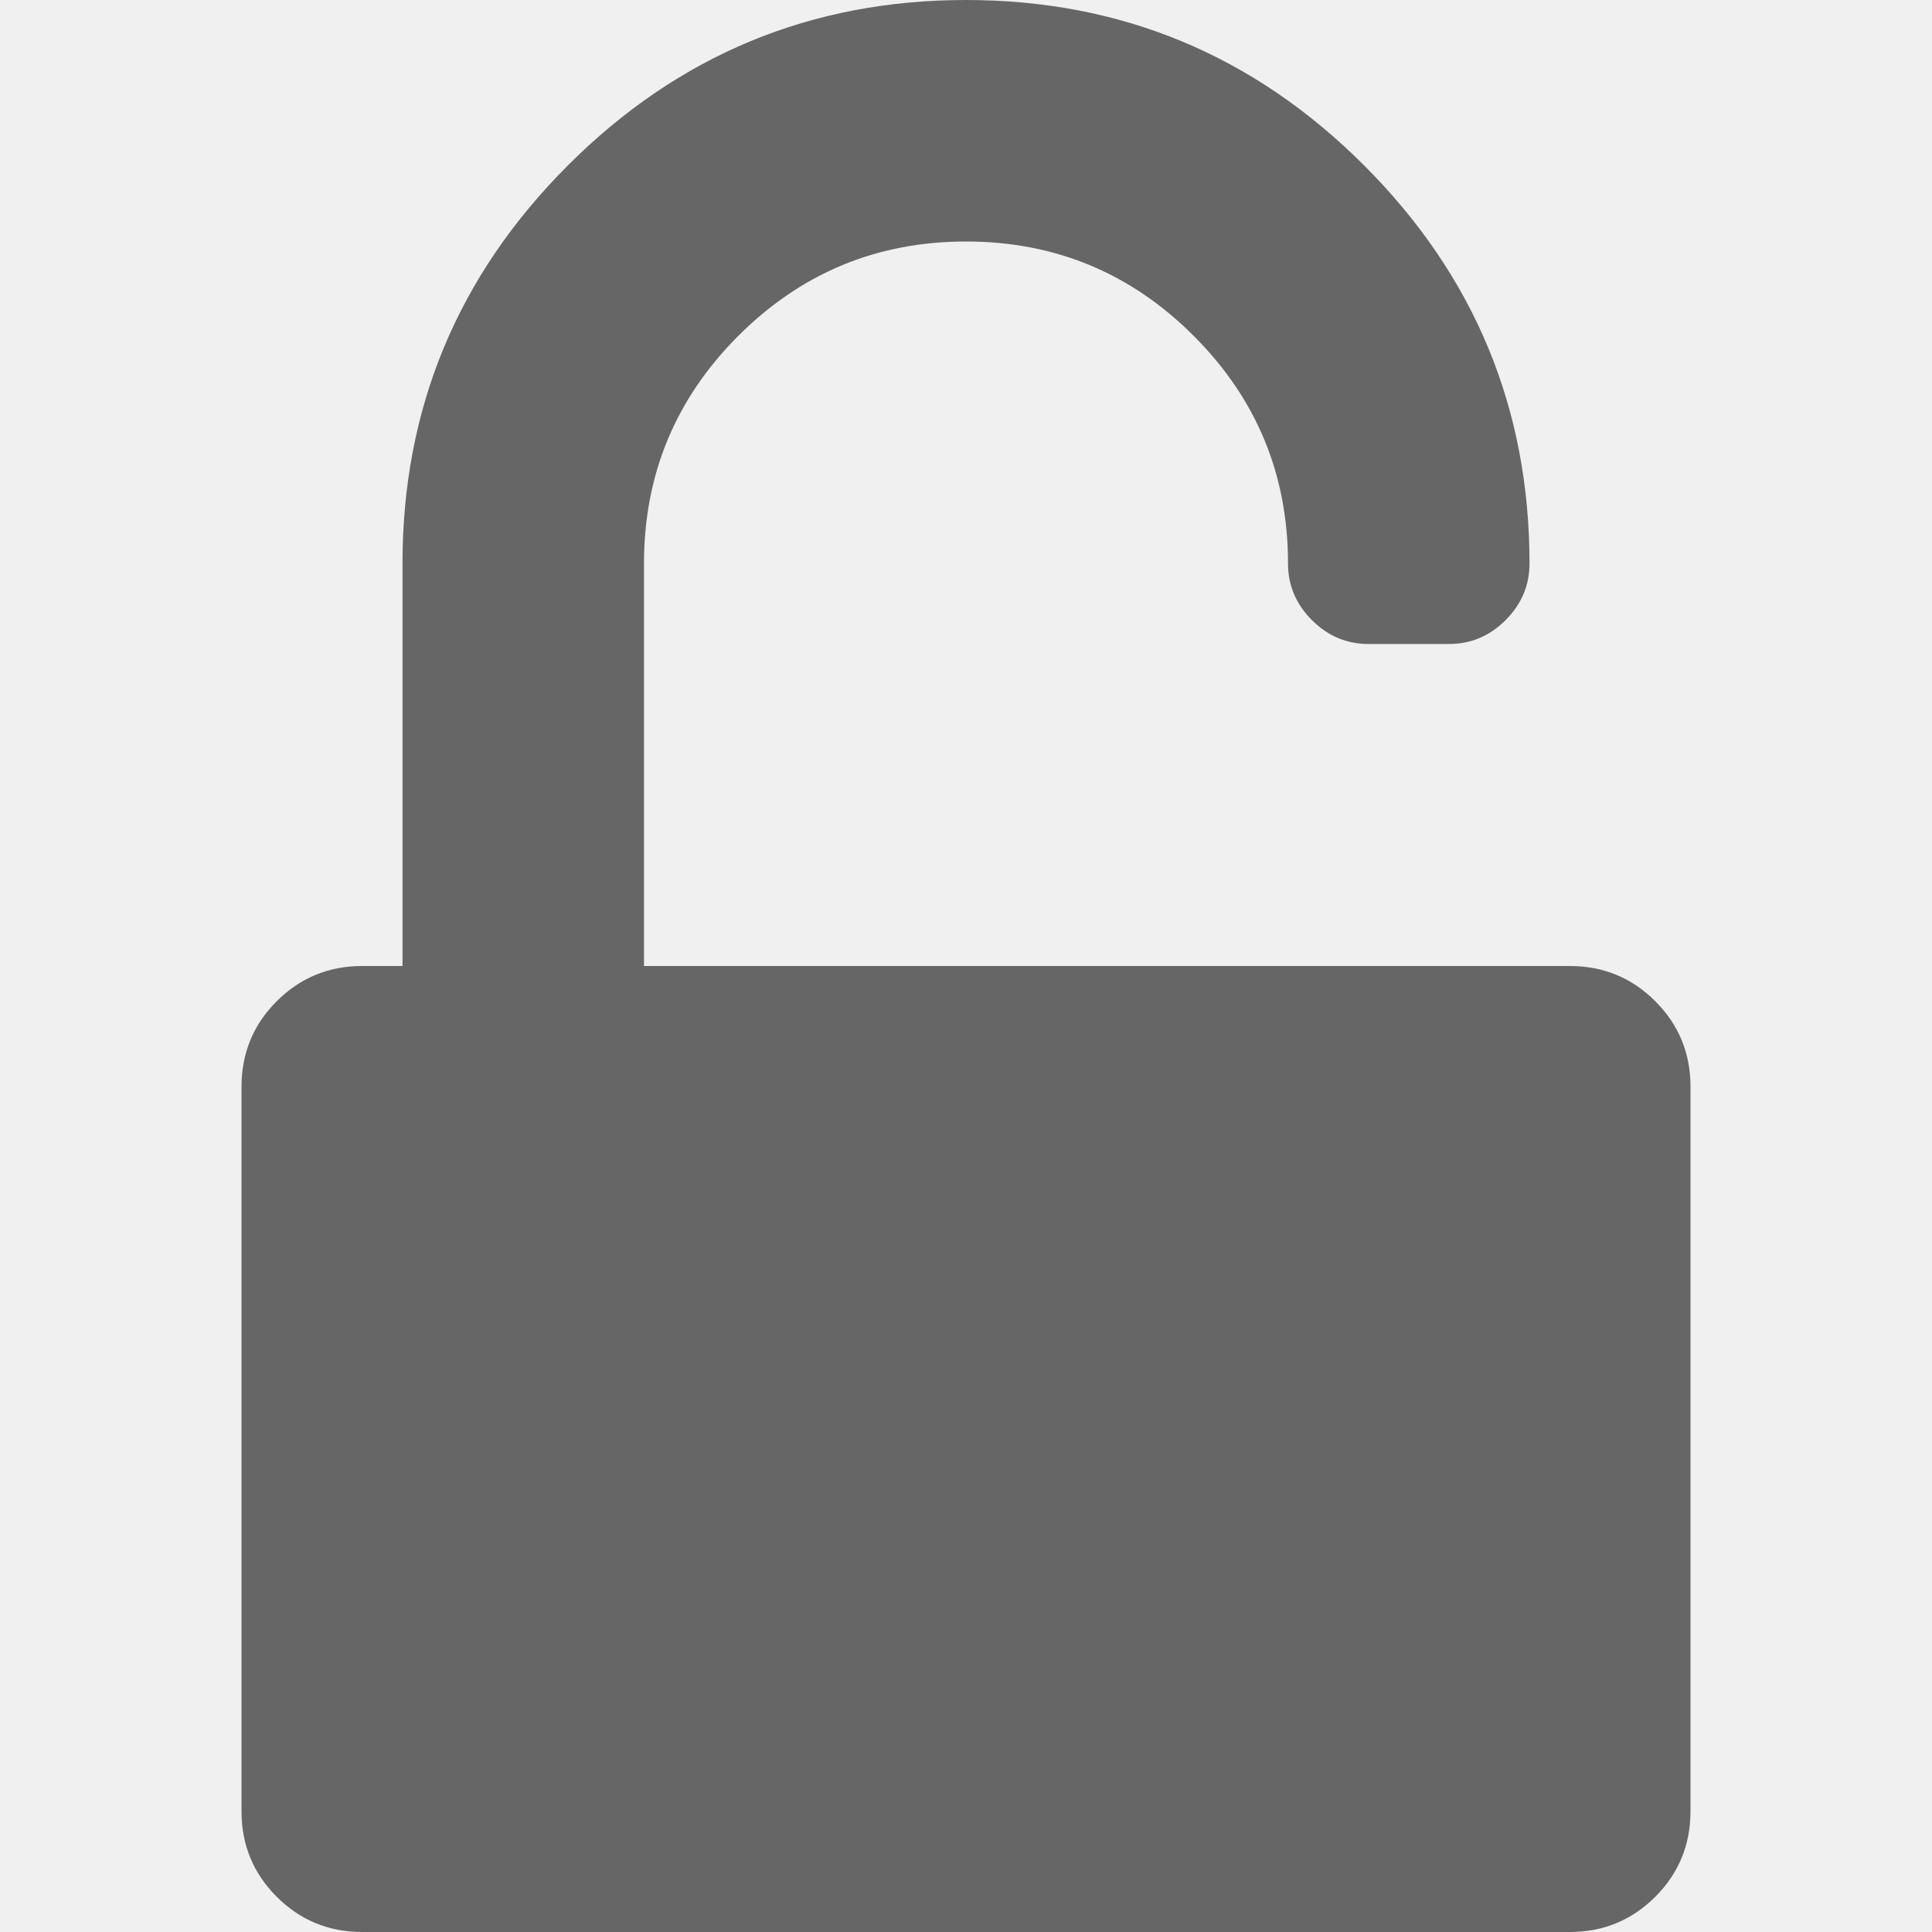
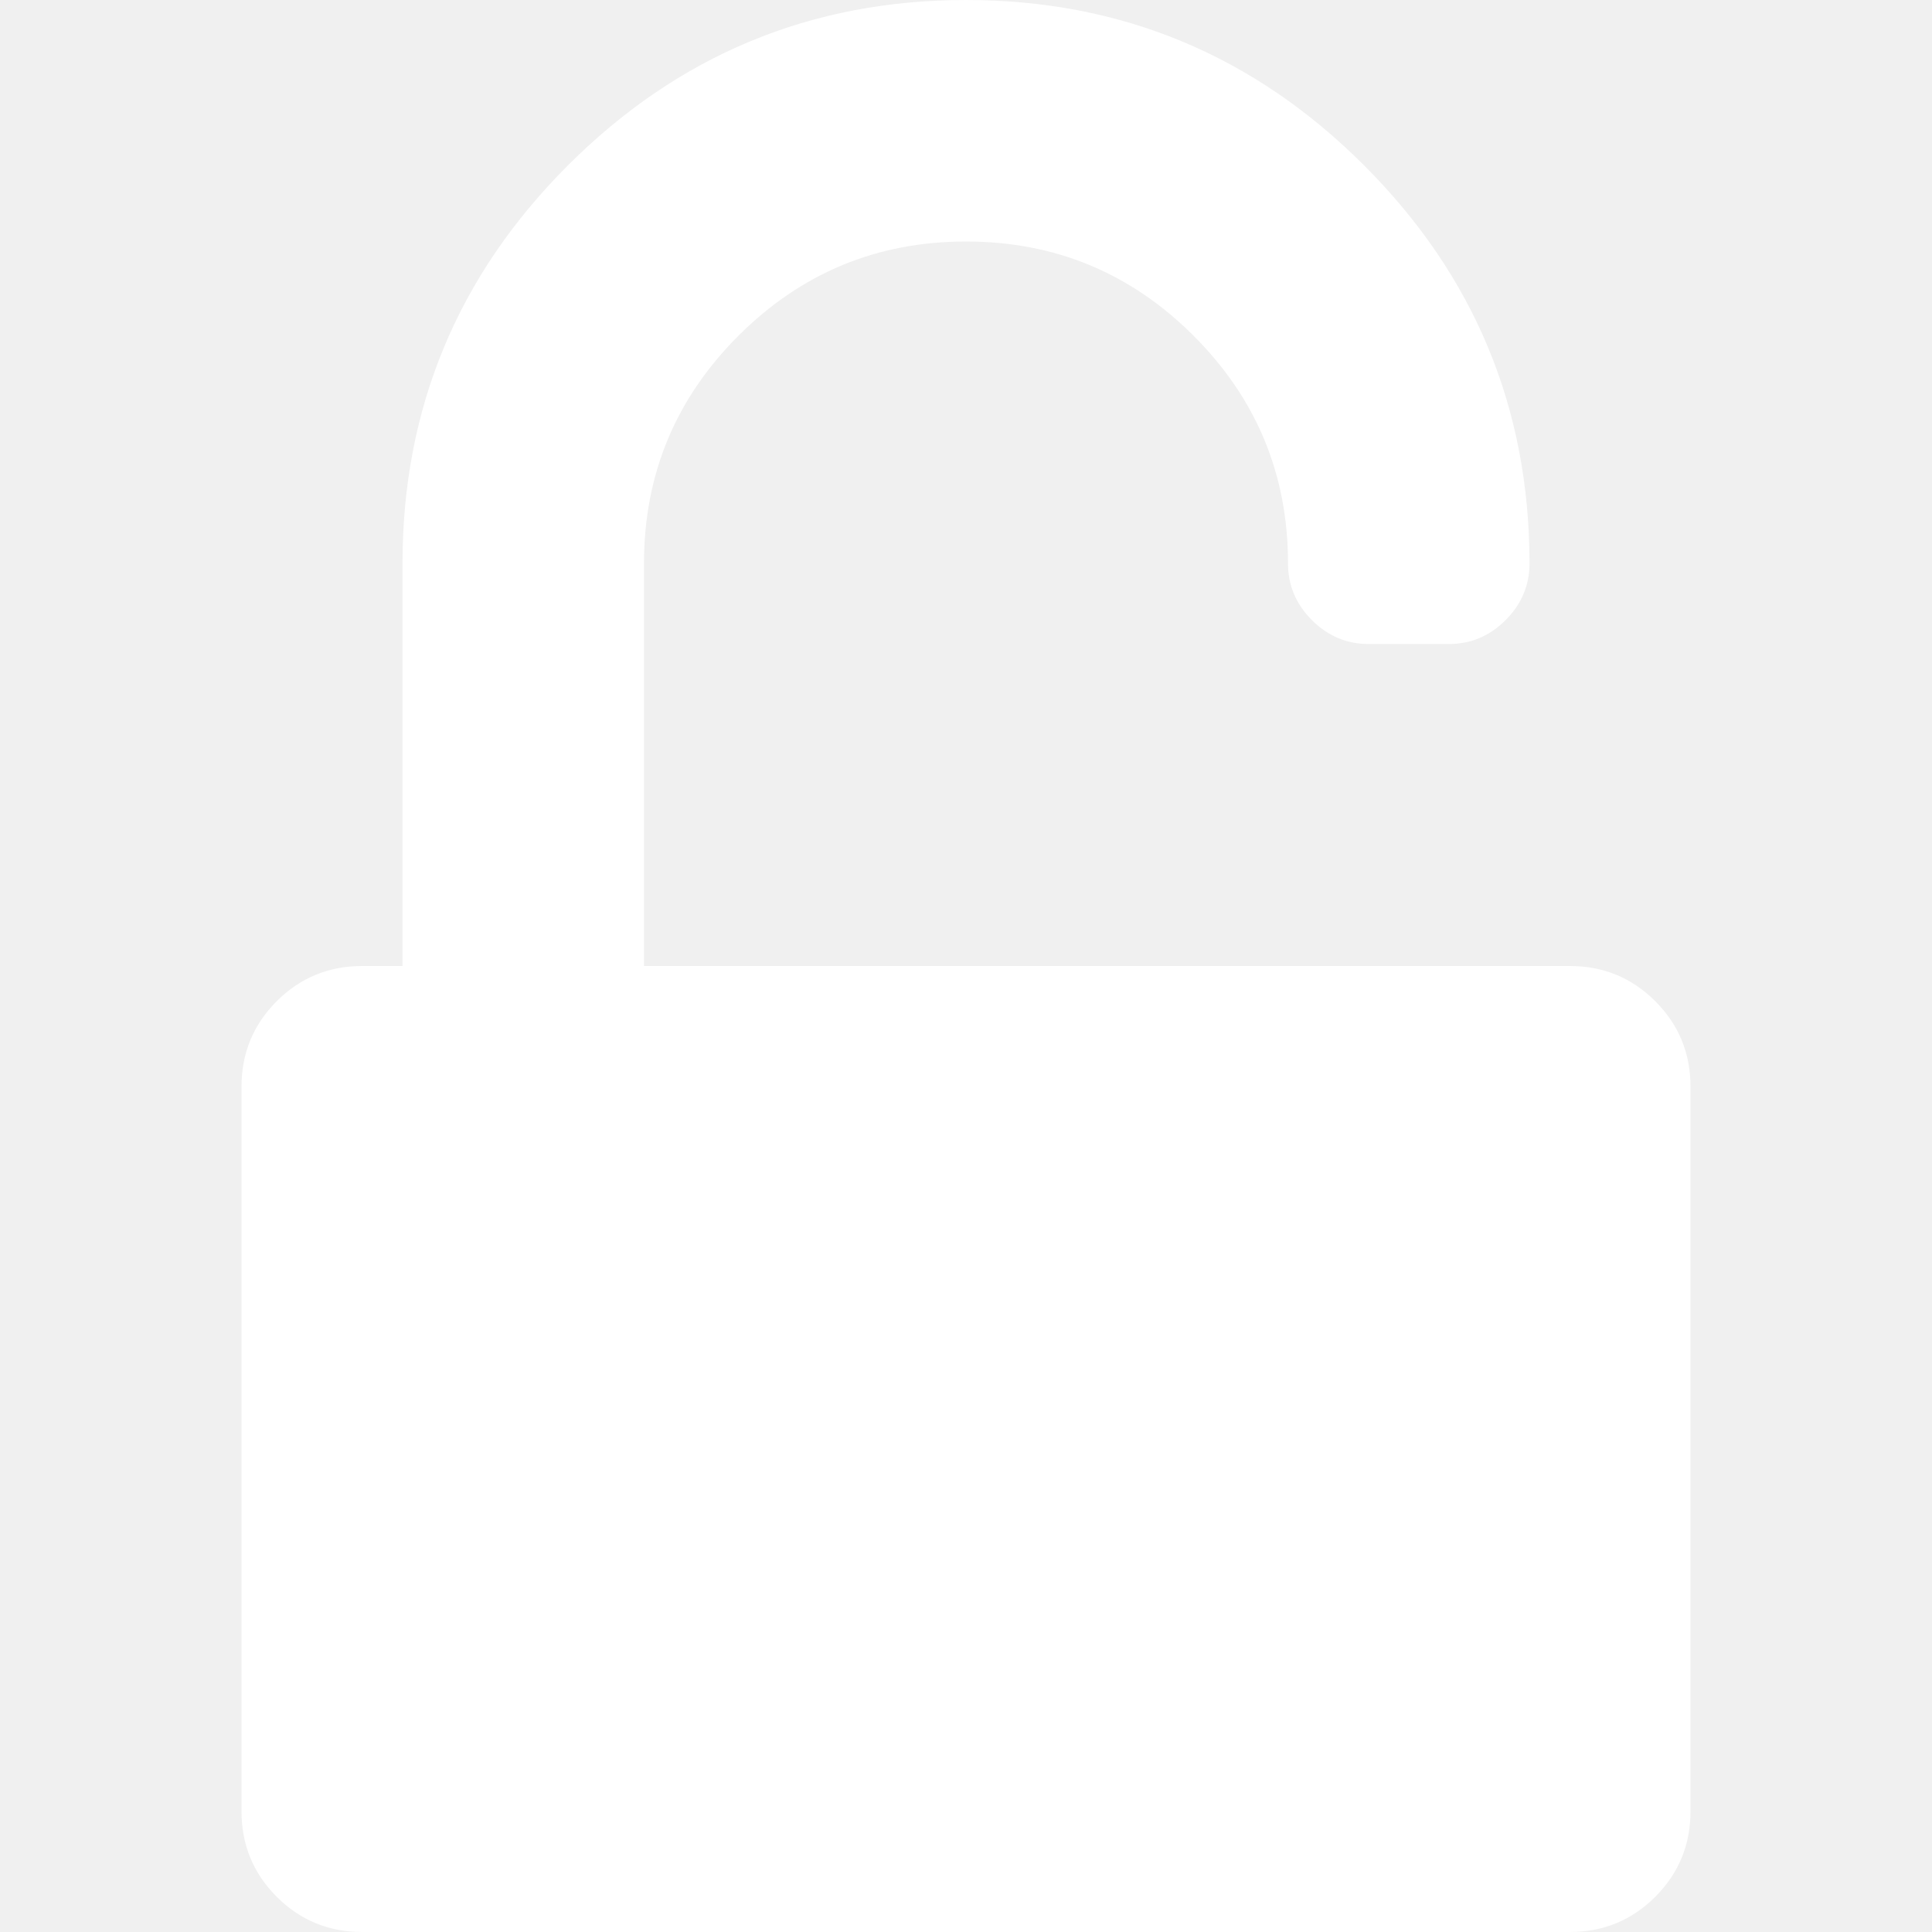
<svg xmlns="http://www.w3.org/2000/svg" version="1.1" id="Capa_1" x="0px" y="0px" width="512px" height="512px" viewBox="0 0 438.533 438.533" style="enable-background:new 0 0 438.533 438.533;" xml:space="preserve">
  <g>
-     <path d="M375.721,227.259c-5.331-5.331-11.8-7.992-19.417-7.992H146.176v-91.36c0-20.179,7.139-37.402,21.415-51.678   c14.277-14.273,31.501-21.411,51.678-21.411c20.175,0,37.402,7.137,51.673,21.411c14.277,14.276,21.416,31.5,21.416,51.678   c0,4.947,1.807,9.229,5.42,12.845c3.621,3.617,7.905,5.426,12.847,5.426h18.281c4.945,0,9.227-1.809,12.848-5.426   c3.606-3.616,5.42-7.898,5.42-12.845c0-35.216-12.515-65.331-37.541-90.362C284.603,12.513,254.48,0,219.269,0   c-35.214,0-65.334,12.513-90.366,37.544c-25.028,25.028-37.542,55.146-37.542,90.362v91.36h-9.135   c-7.611,0-14.084,2.667-19.414,7.992c-5.33,5.325-7.994,11.8-7.994,19.414v164.452c0,7.617,2.665,14.089,7.994,19.417   c5.33,5.325,11.803,7.991,19.414,7.991h274.078c7.617,0,14.092-2.666,19.417-7.991c5.325-5.328,7.994-11.8,7.994-19.417V246.673   C383.719,239.059,381.053,232.591,375.721,227.259z" fill="#666666" />
+     <path d="M375.721,227.259c-5.331-5.331-11.8-7.992-19.417-7.992H146.176v-91.36c0-20.179,7.139-37.402,21.415-51.678   c14.277-14.273,31.501-21.411,51.678-21.411c20.175,0,37.402,7.137,51.673,21.411c14.277,14.276,21.416,31.5,21.416,51.678   c0,4.947,1.807,9.229,5.42,12.845c3.621,3.617,7.905,5.426,12.847,5.426h18.281c4.945,0,9.227-1.809,12.848-5.426   c3.606-3.616,5.42-7.898,5.42-12.845c0-35.216-12.515-65.331-37.541-90.362C284.603,12.513,254.48,0,219.269,0   c-35.214,0-65.334,12.513-90.366,37.544c-25.028,25.028-37.542,55.146-37.542,90.362v91.36h-9.135   c-7.611,0-14.084,2.667-19.414,7.992c-5.33,5.325-7.994,11.8-7.994,19.414v164.452c0,7.617,2.665,14.089,7.994,19.417   c5.33,5.325,11.803,7.991,19.414,7.991h274.078c7.617,0,14.092-2.666,19.417-7.991c5.325-5.328,7.994-11.8,7.994-19.417V246.673   C383.719,239.059,381.053,232.591,375.721,227.259z" fill="#FFF" />
  </g>
  <g>
</g>
  <g>
</g>
  <g>
</g>
  <g>
</g>
  <g>
</g>
  <g>
</g>
  <g>
</g>
  <g>
</g>
  <g>
</g>
  <g>
</g>
  <g>
</g>
  <g>
</g>
  <g>
</g>
  <g>
</g>
  <g>
</g>
</svg>
